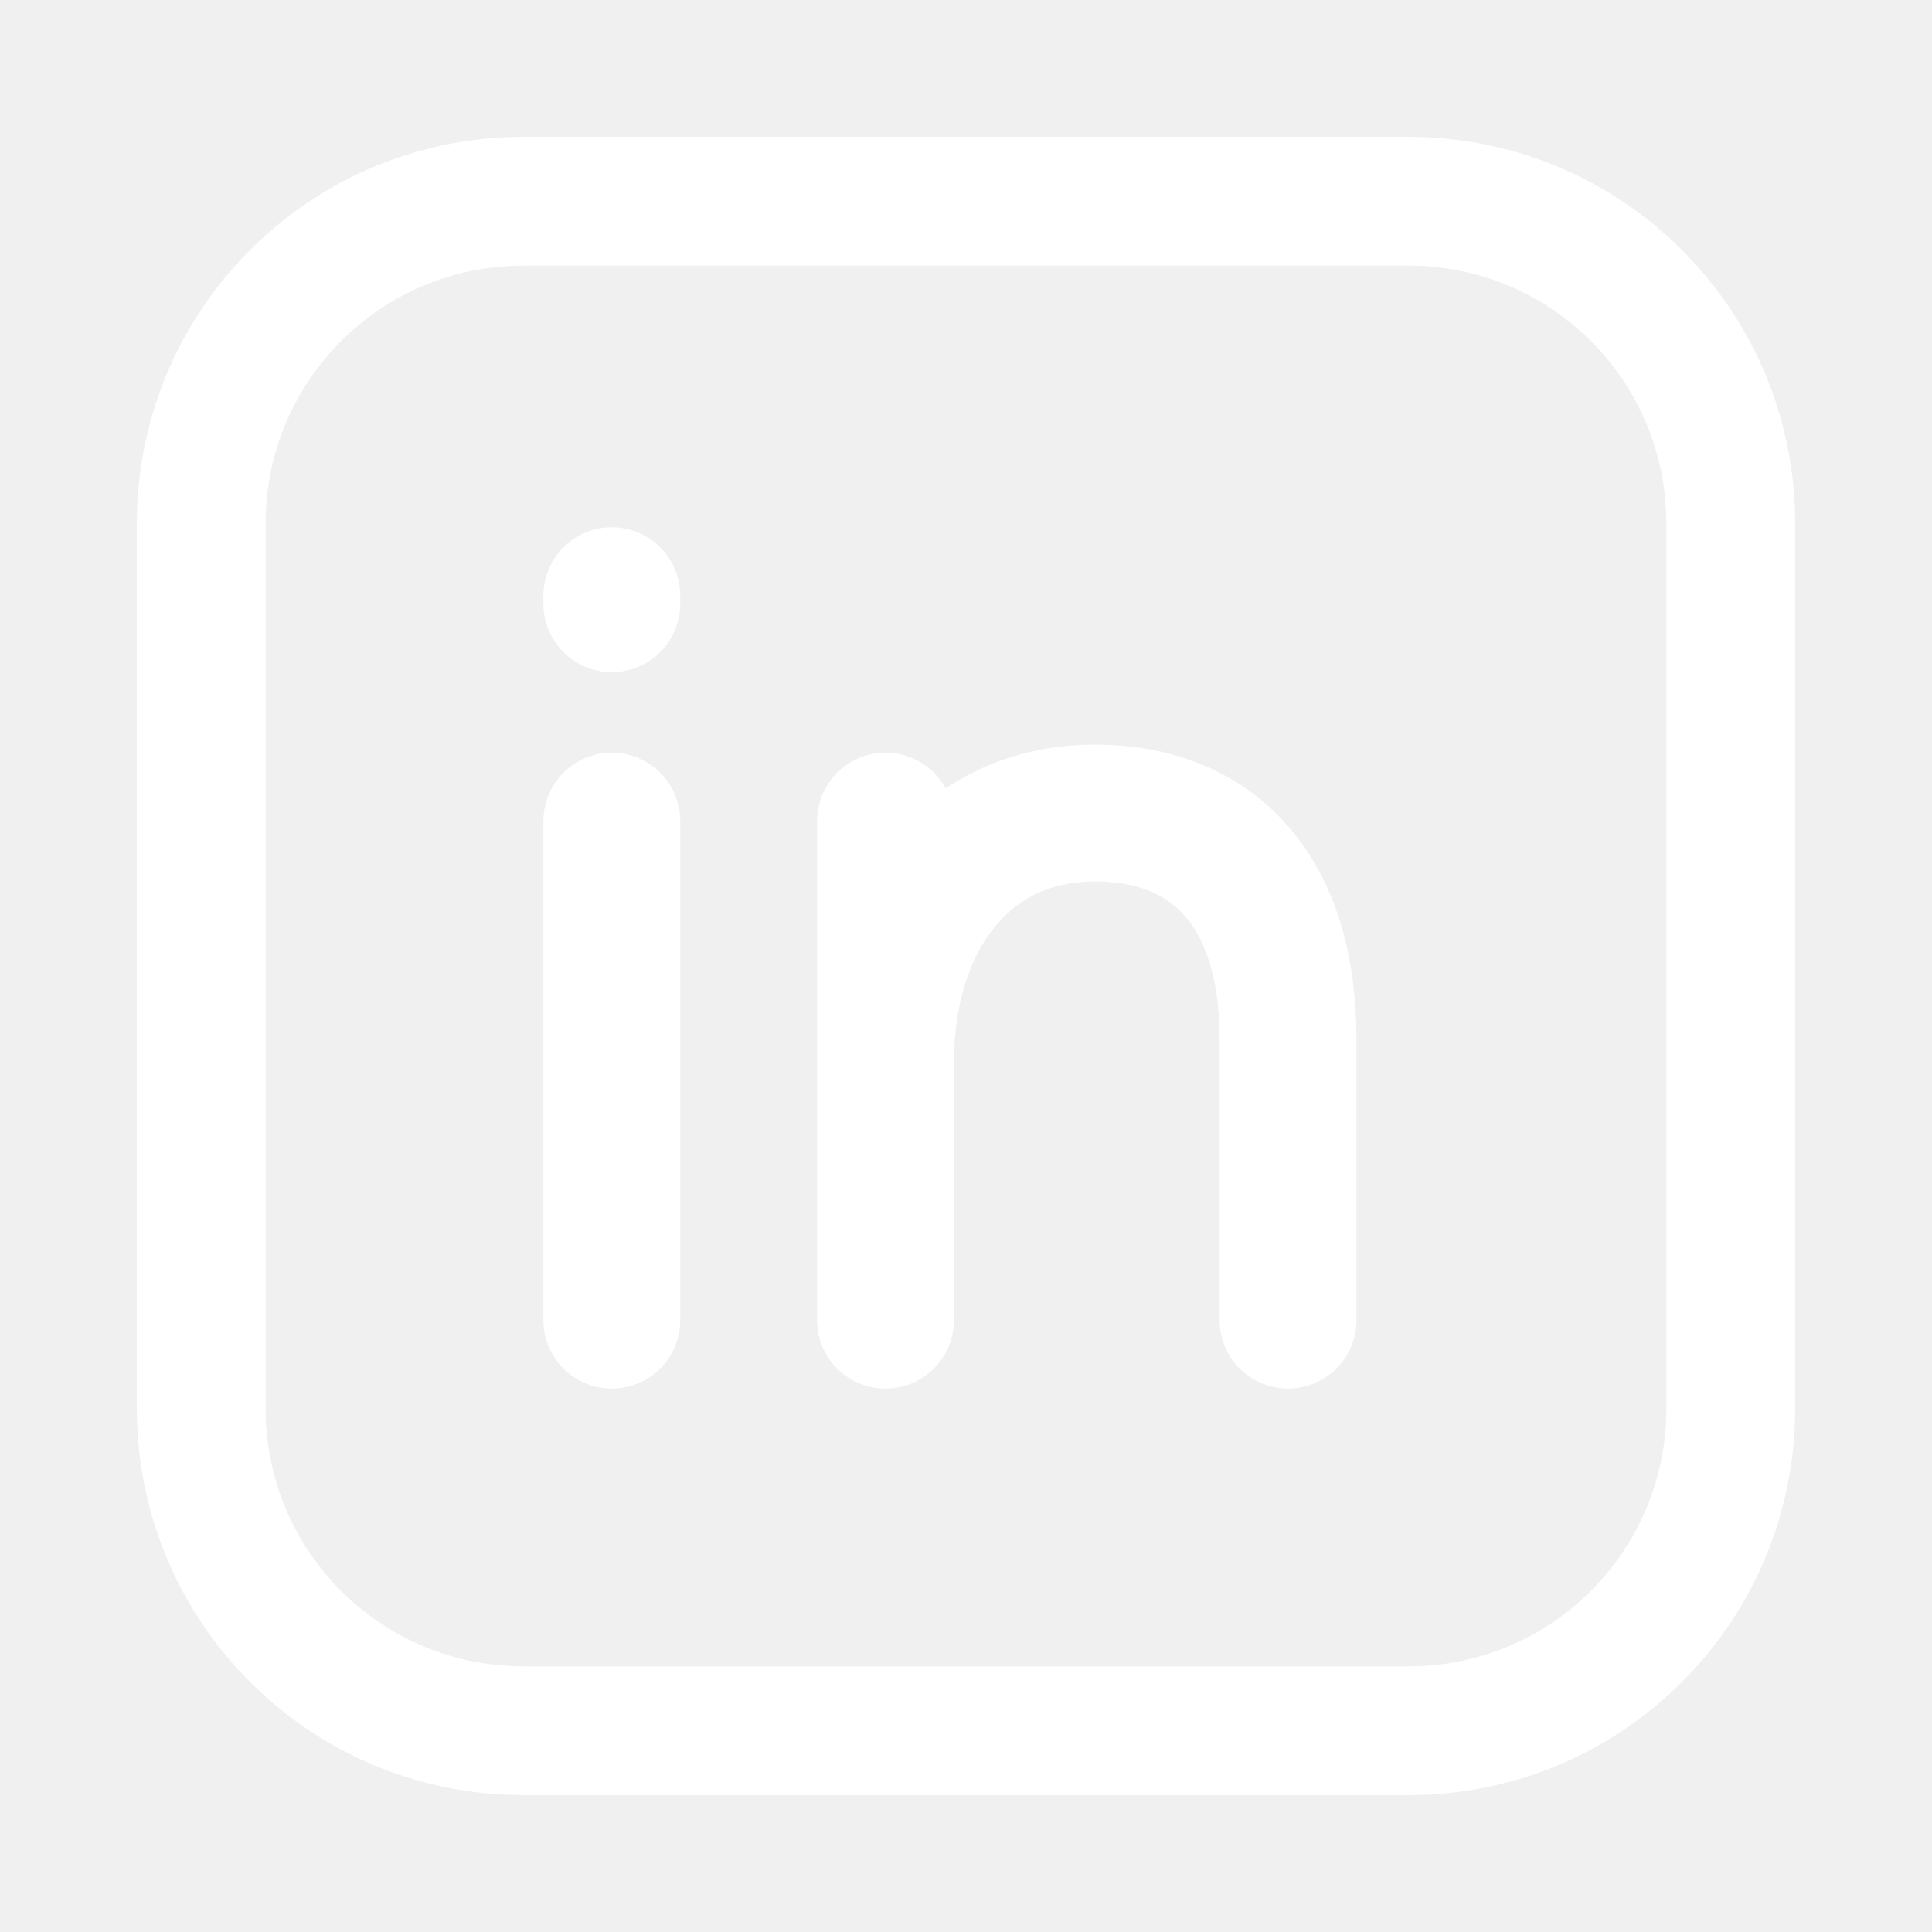
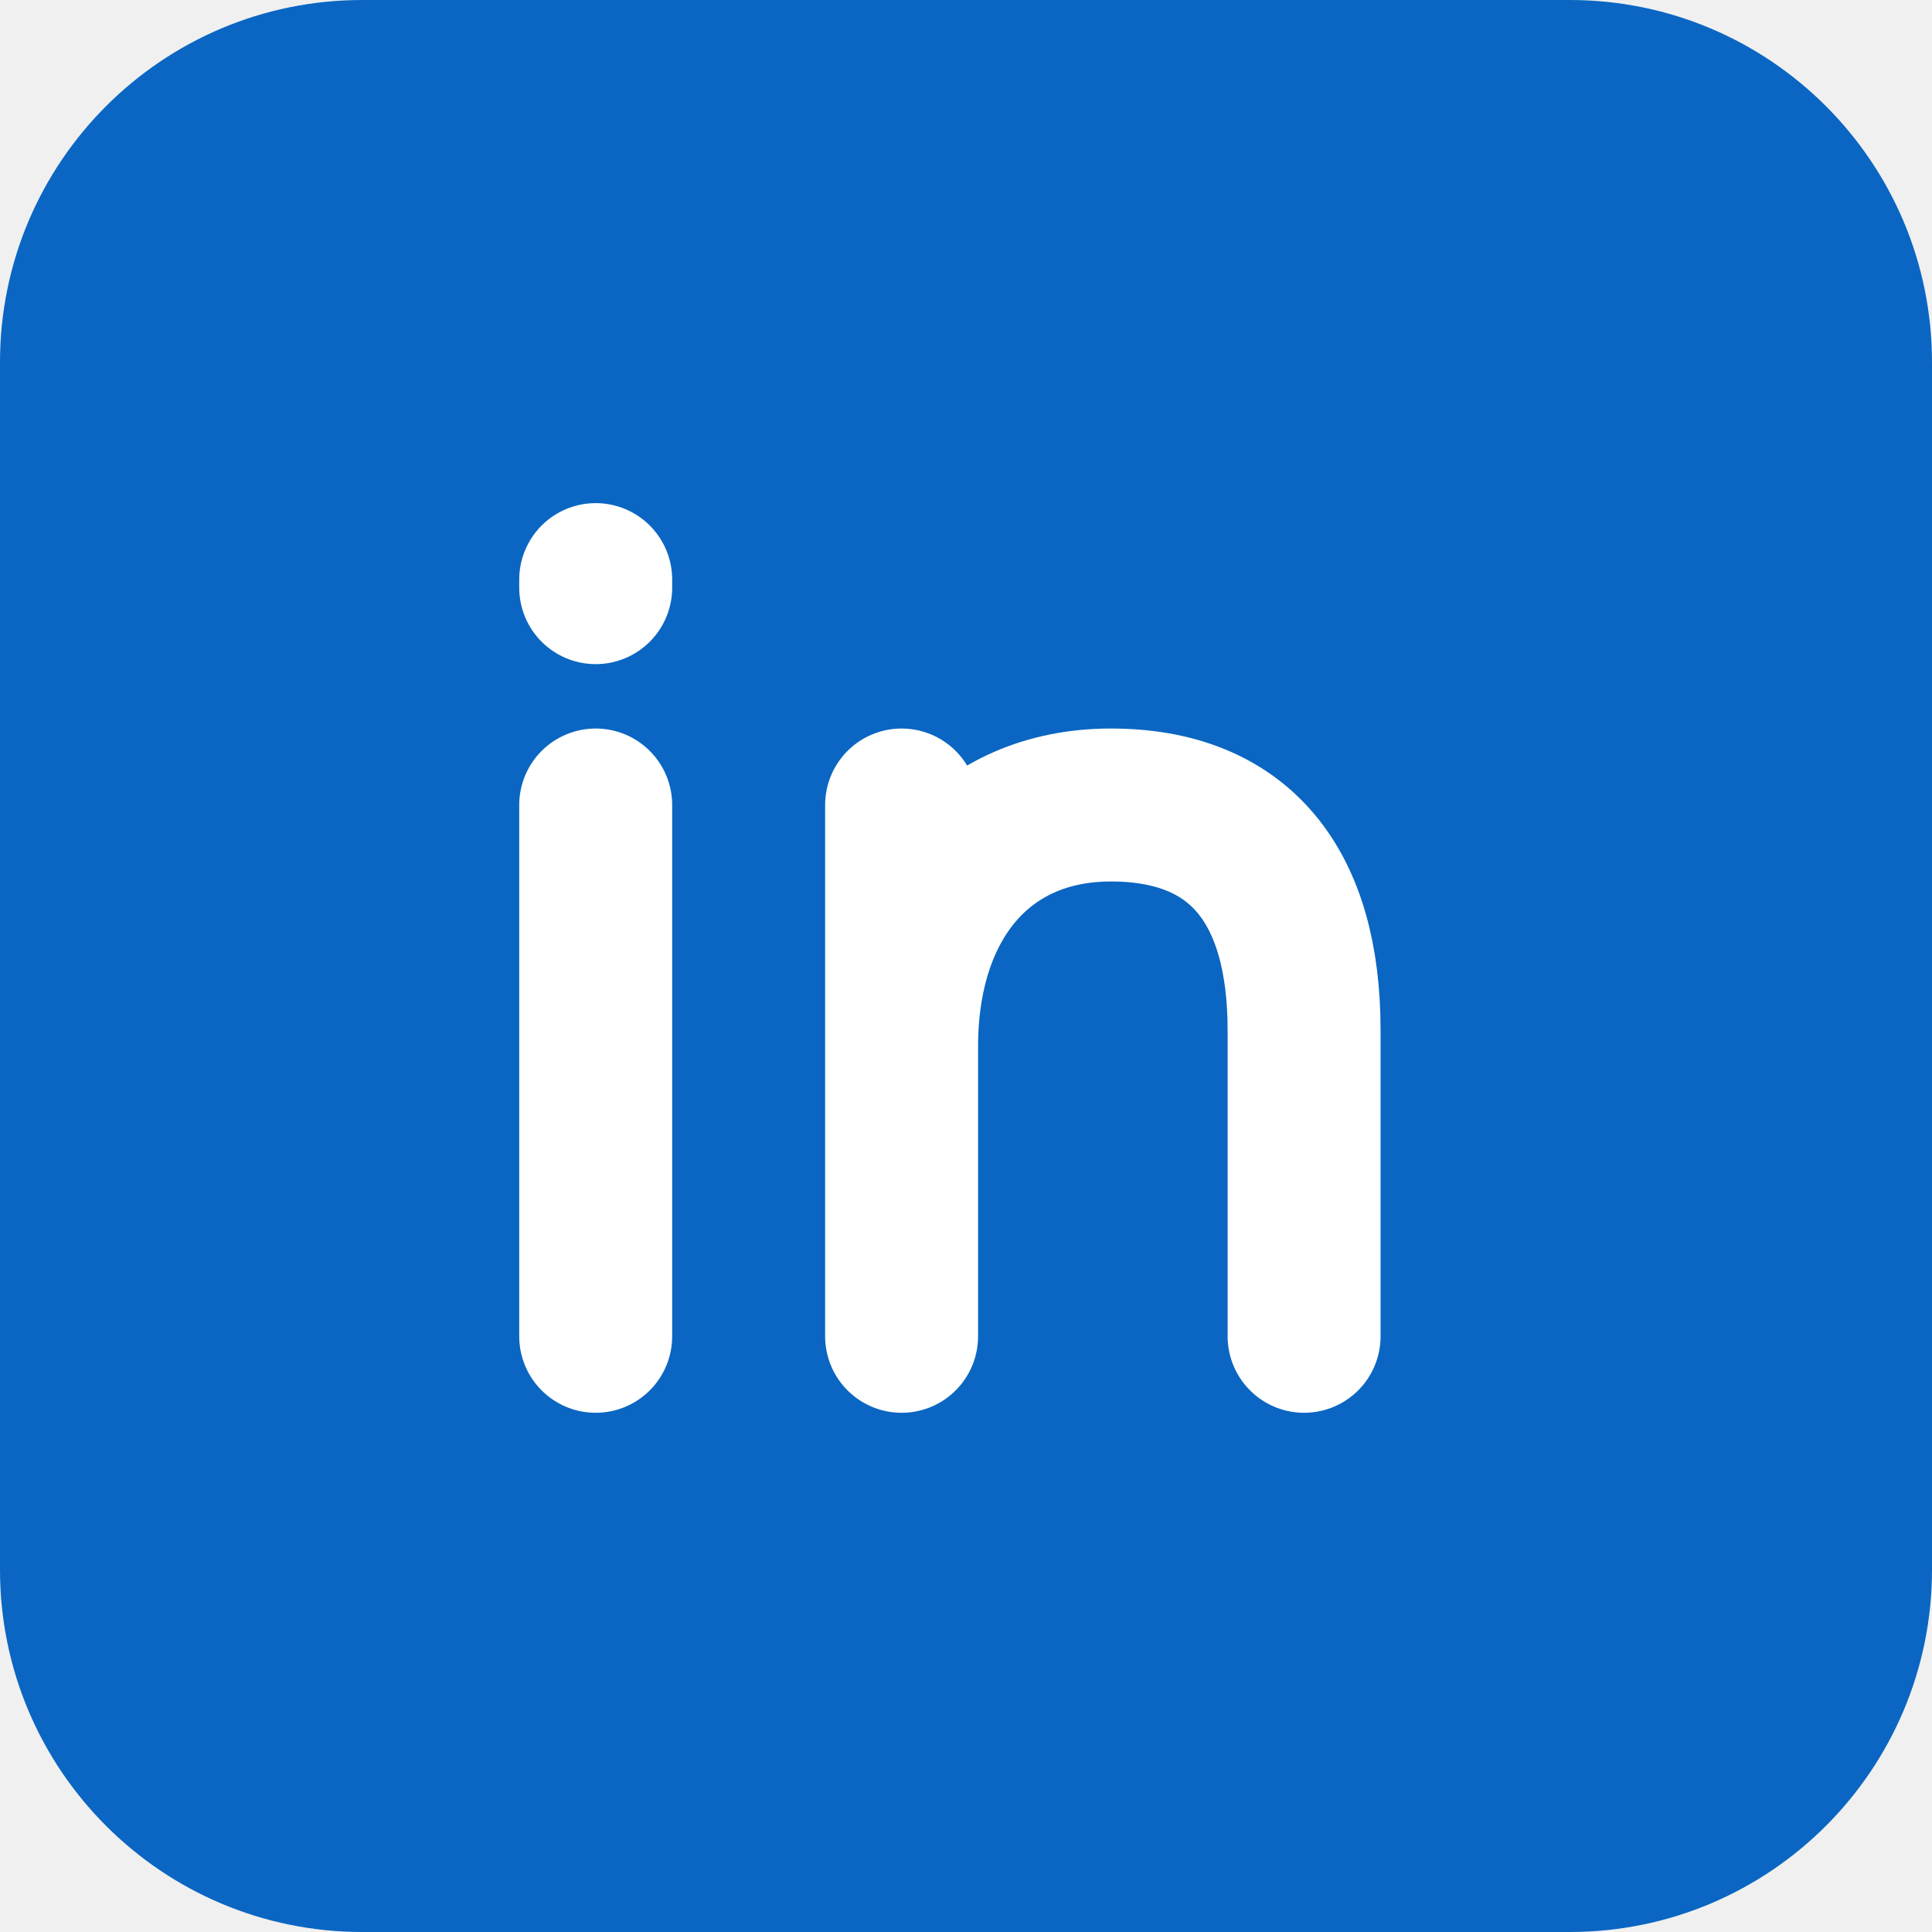
<svg xmlns="http://www.w3.org/2000/svg" viewBox="0 0 24 24" aria-hidden="true">
-   <rect x="2.5" y="2.5" width="19" height="19" rx="4" fill="none" stroke="#ffffff" stroke-width="1.6" />
-   <path d="M7.6 10.2v6.2M7.6 7.4v.1M11 16.4v-6.2m0 3c0-1.8 1-3.1 2.6-3.1 1.5 0 2.4 1 2.4 2.8v3.5" fill="none" stroke="#ffffff" stroke-width="1.7" stroke-linecap="round" stroke-linejoin="round" />
+   <rect width="24" height="24" rx="4.5" fill="#0A66C2" />
+   <path d="M7.4 10v6.6M7.4 7.2v.1M11.2 16.6V10m0 3c0-1.8 1-3 2.6-3 1.6 0 2.4 1 2.4 2.8v3.8" fill="none" stroke="#fff" stroke-width="1.9" stroke-linecap="round" stroke-linejoin="round" />
</svg>
